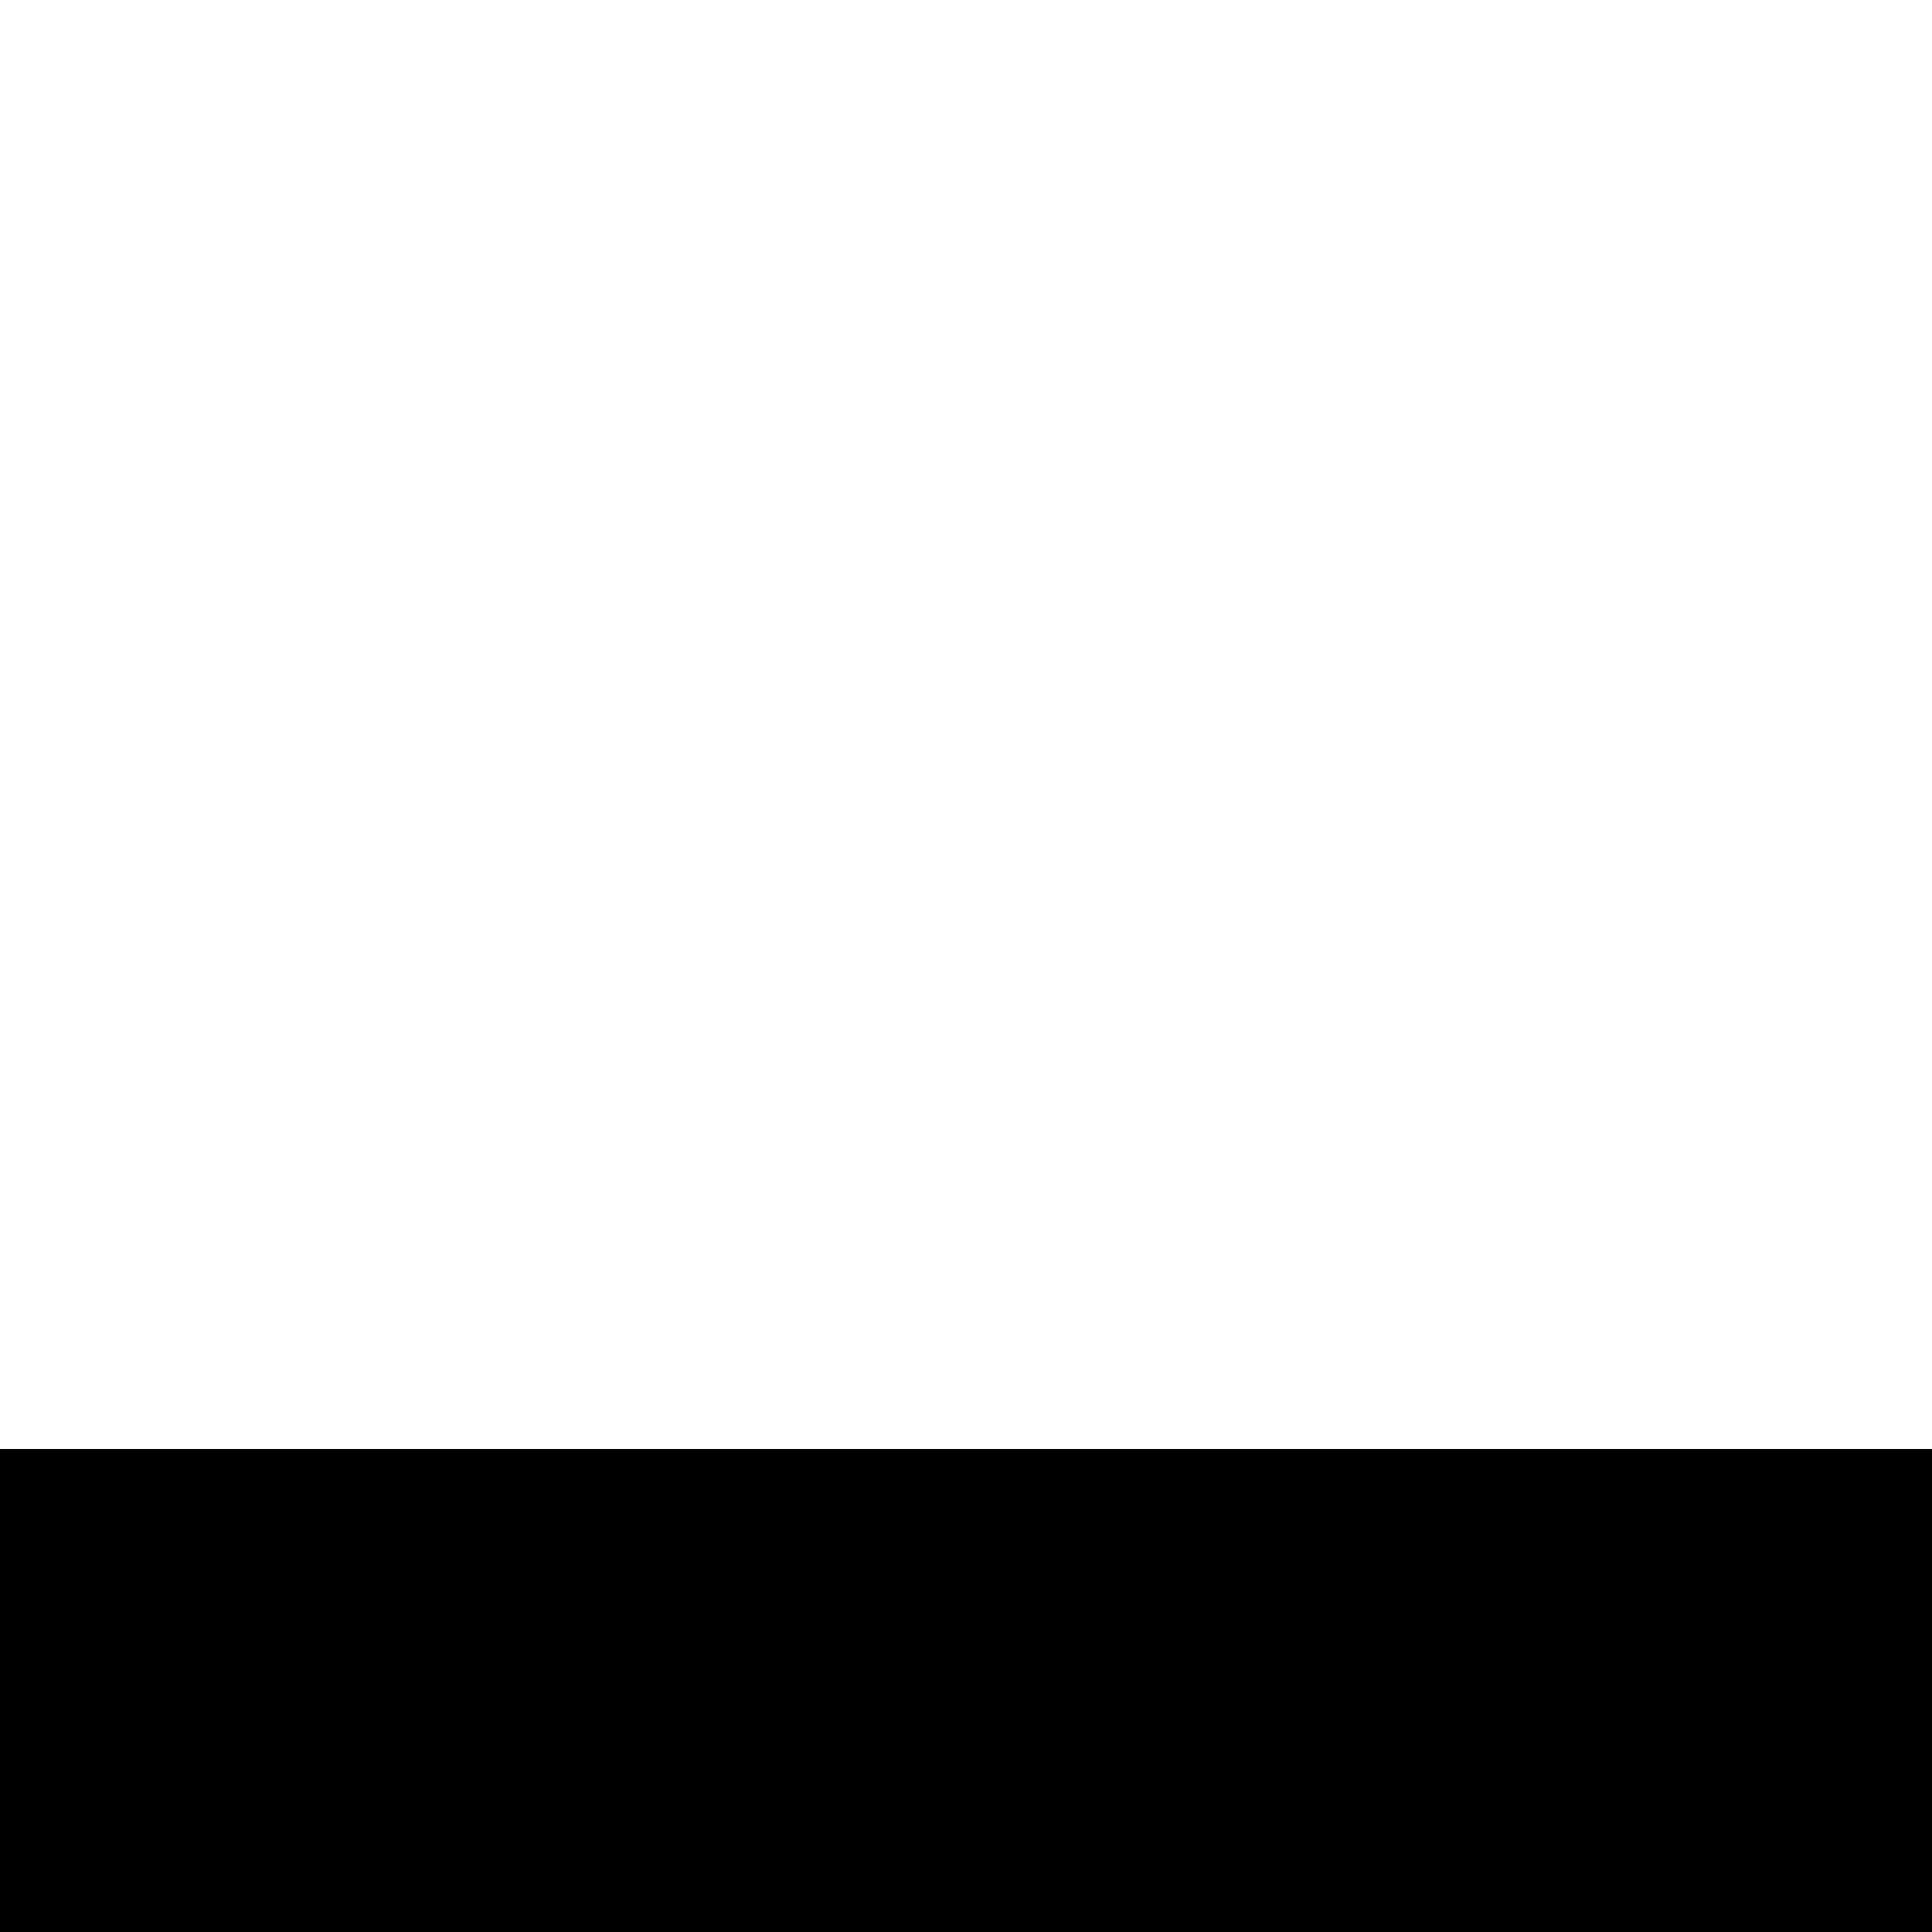
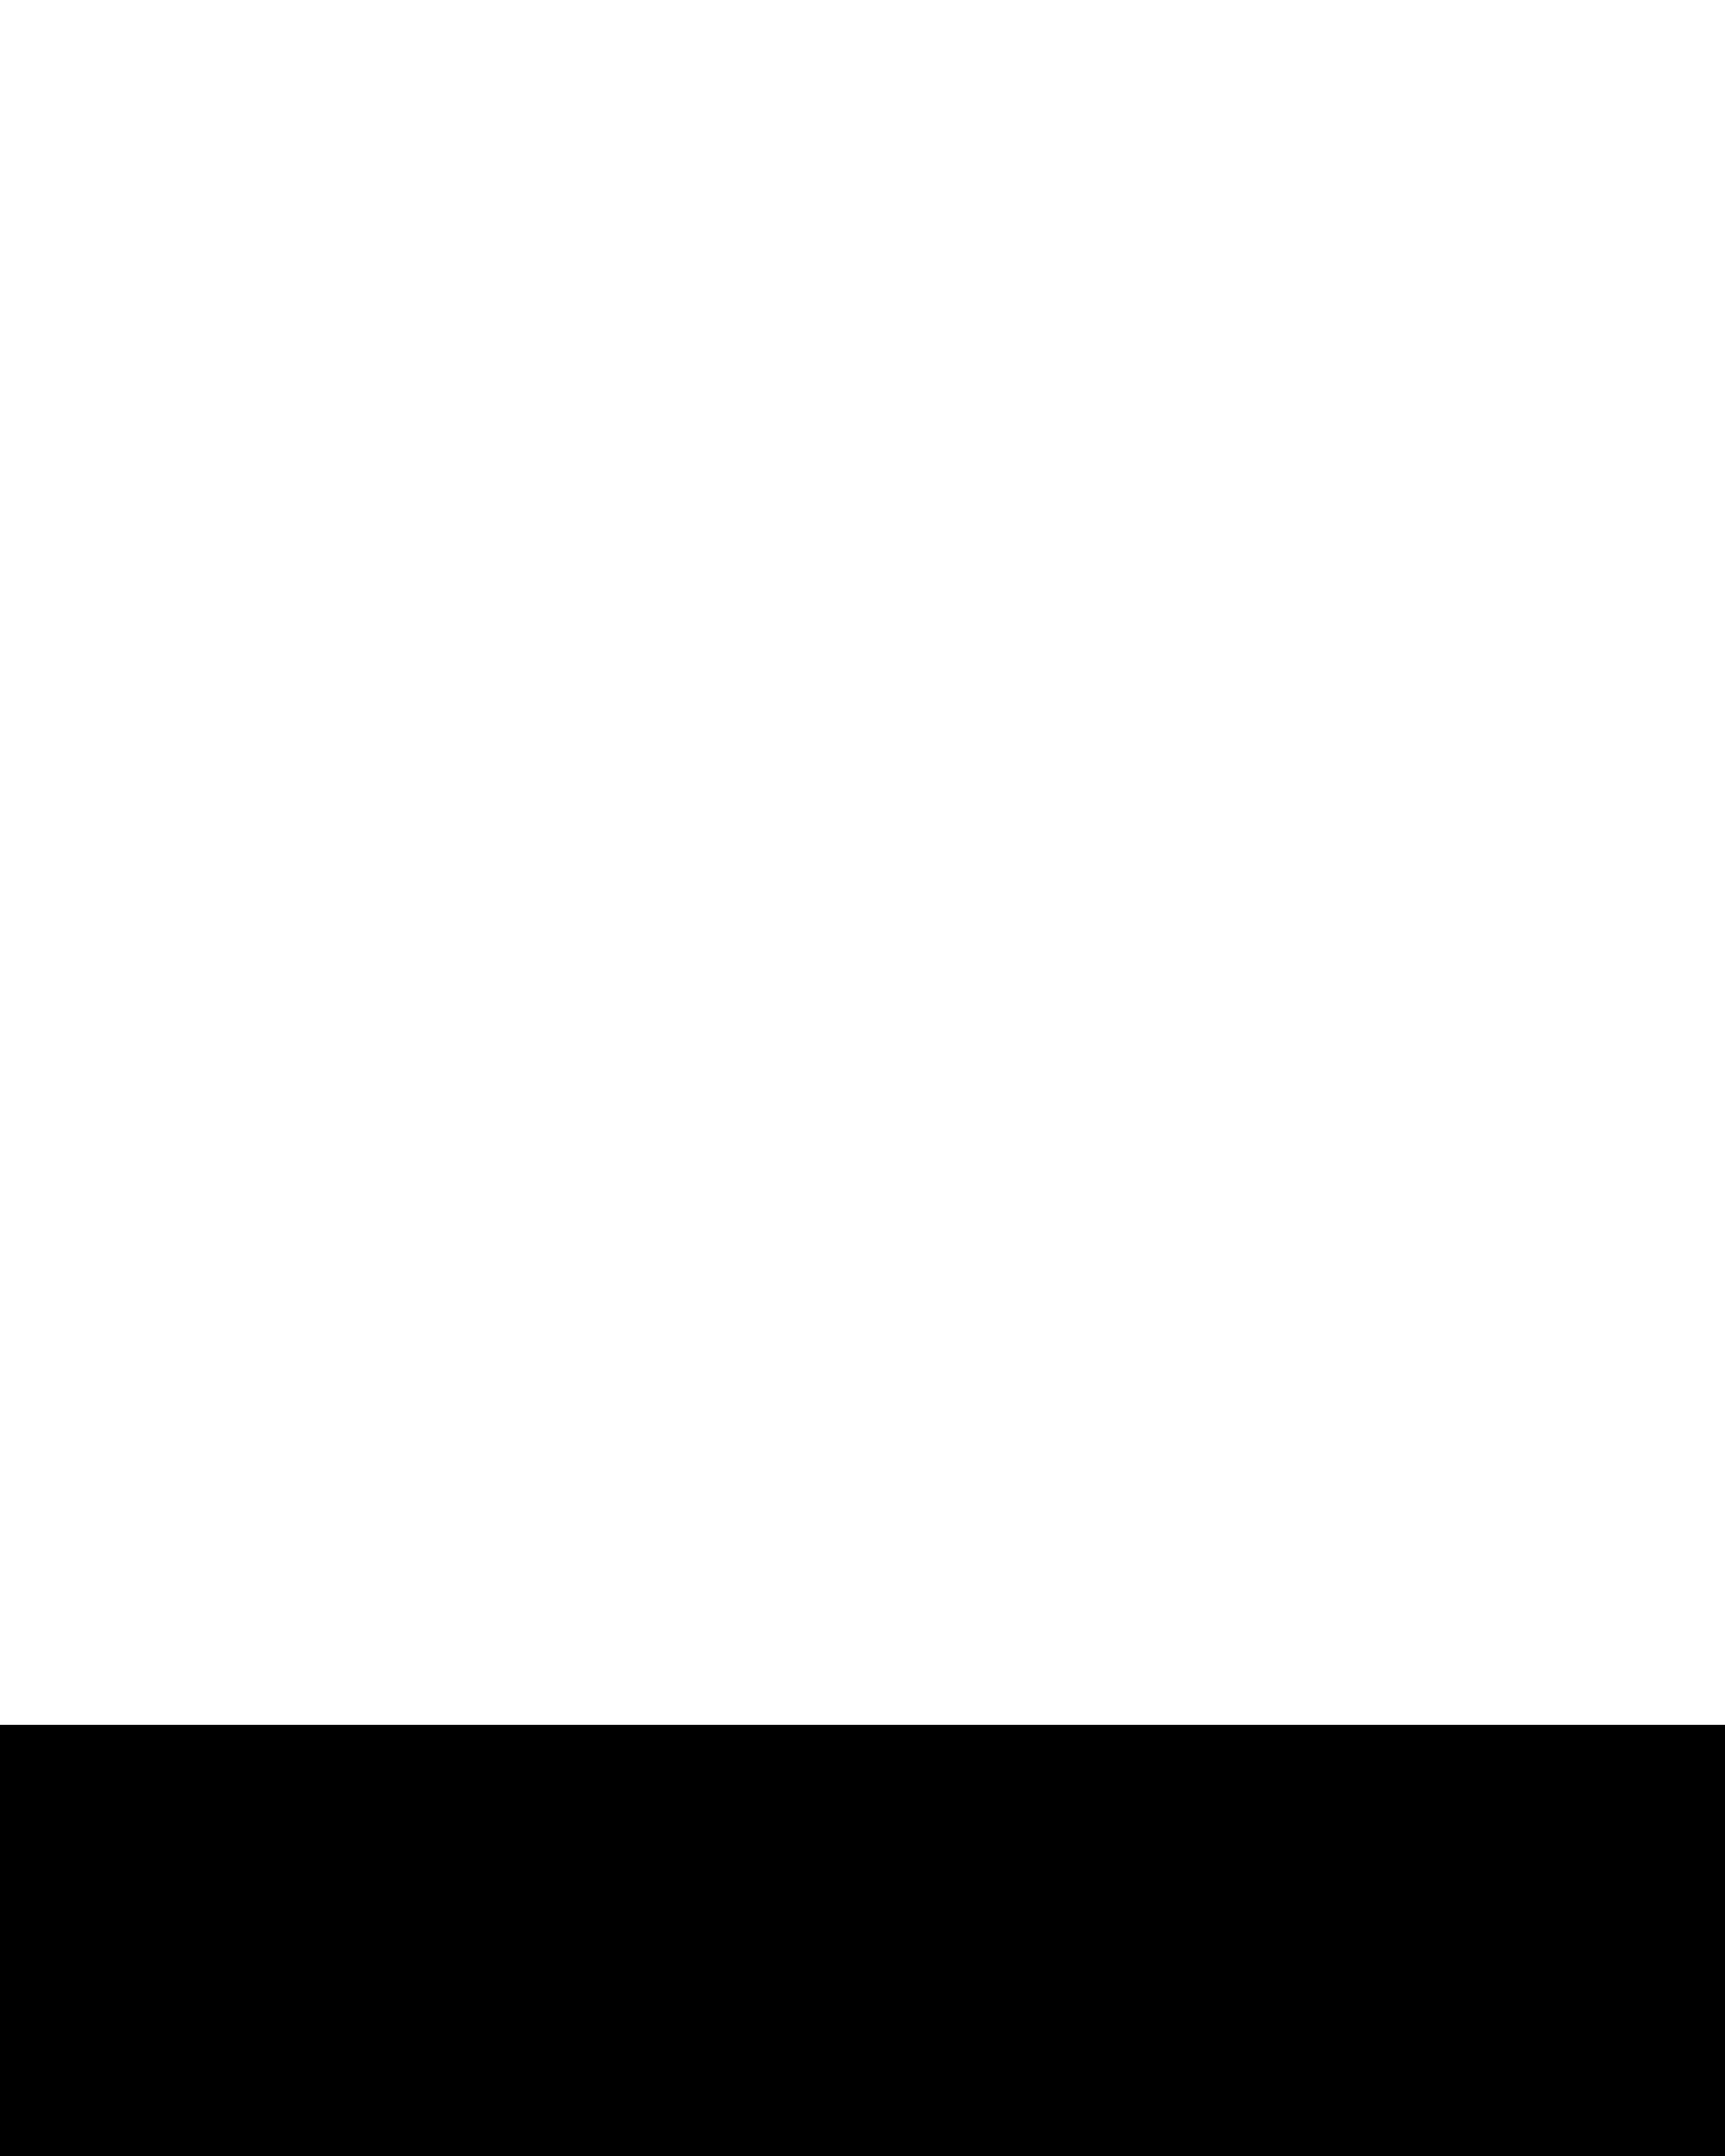
- <svg xmlns="http://www.w3.org/2000/svg" width="32mm" height="32mm" viewBox="0 0 32 32" version="1.1" id="svg8">
+ <svg xmlns="http://www.w3.org/2000/svg" width="32mm" height="40mm" viewBox="0 0 32 40" version="1.1" id="svg8">
  <defs id="defs2" />
-   <g id="layer1" transform="translate(0,-265)">
+   <g id="layer1" transform="translate(0,-257)">
    <rect id="rect7" width="32" height="8" x="0" y="289" style="stroke-width:0.298" />
  </g>
</svg>
